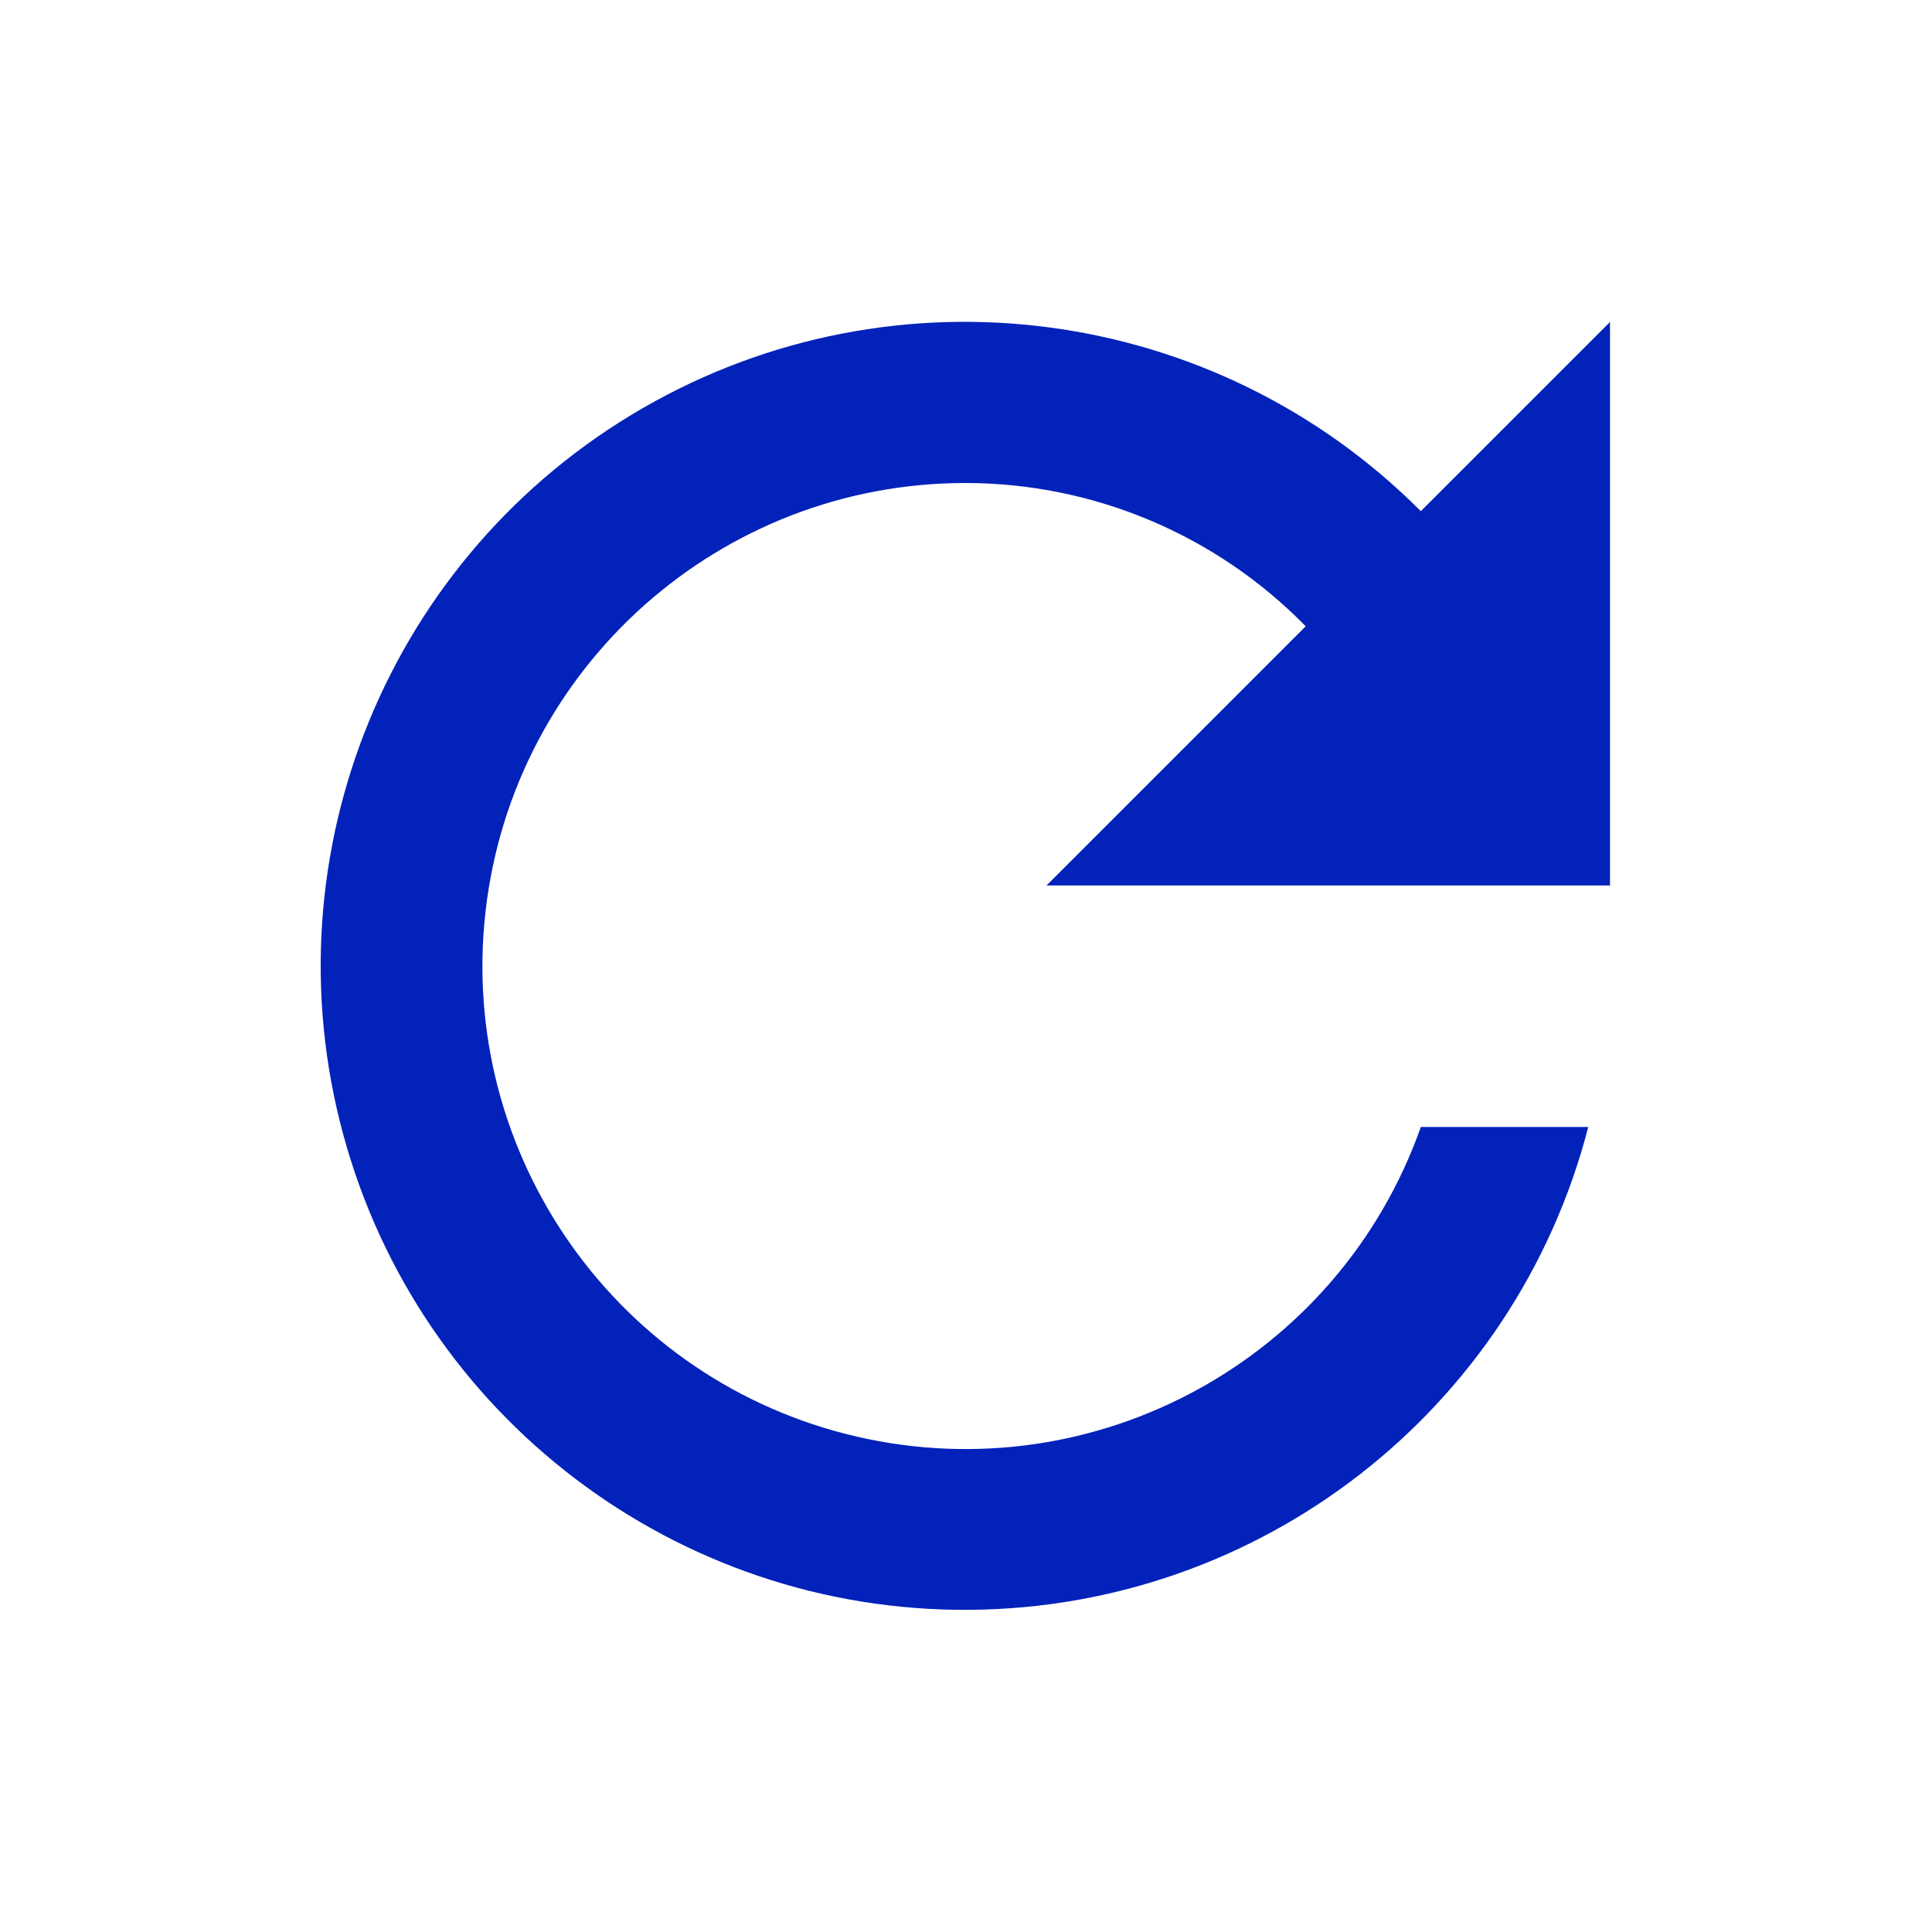
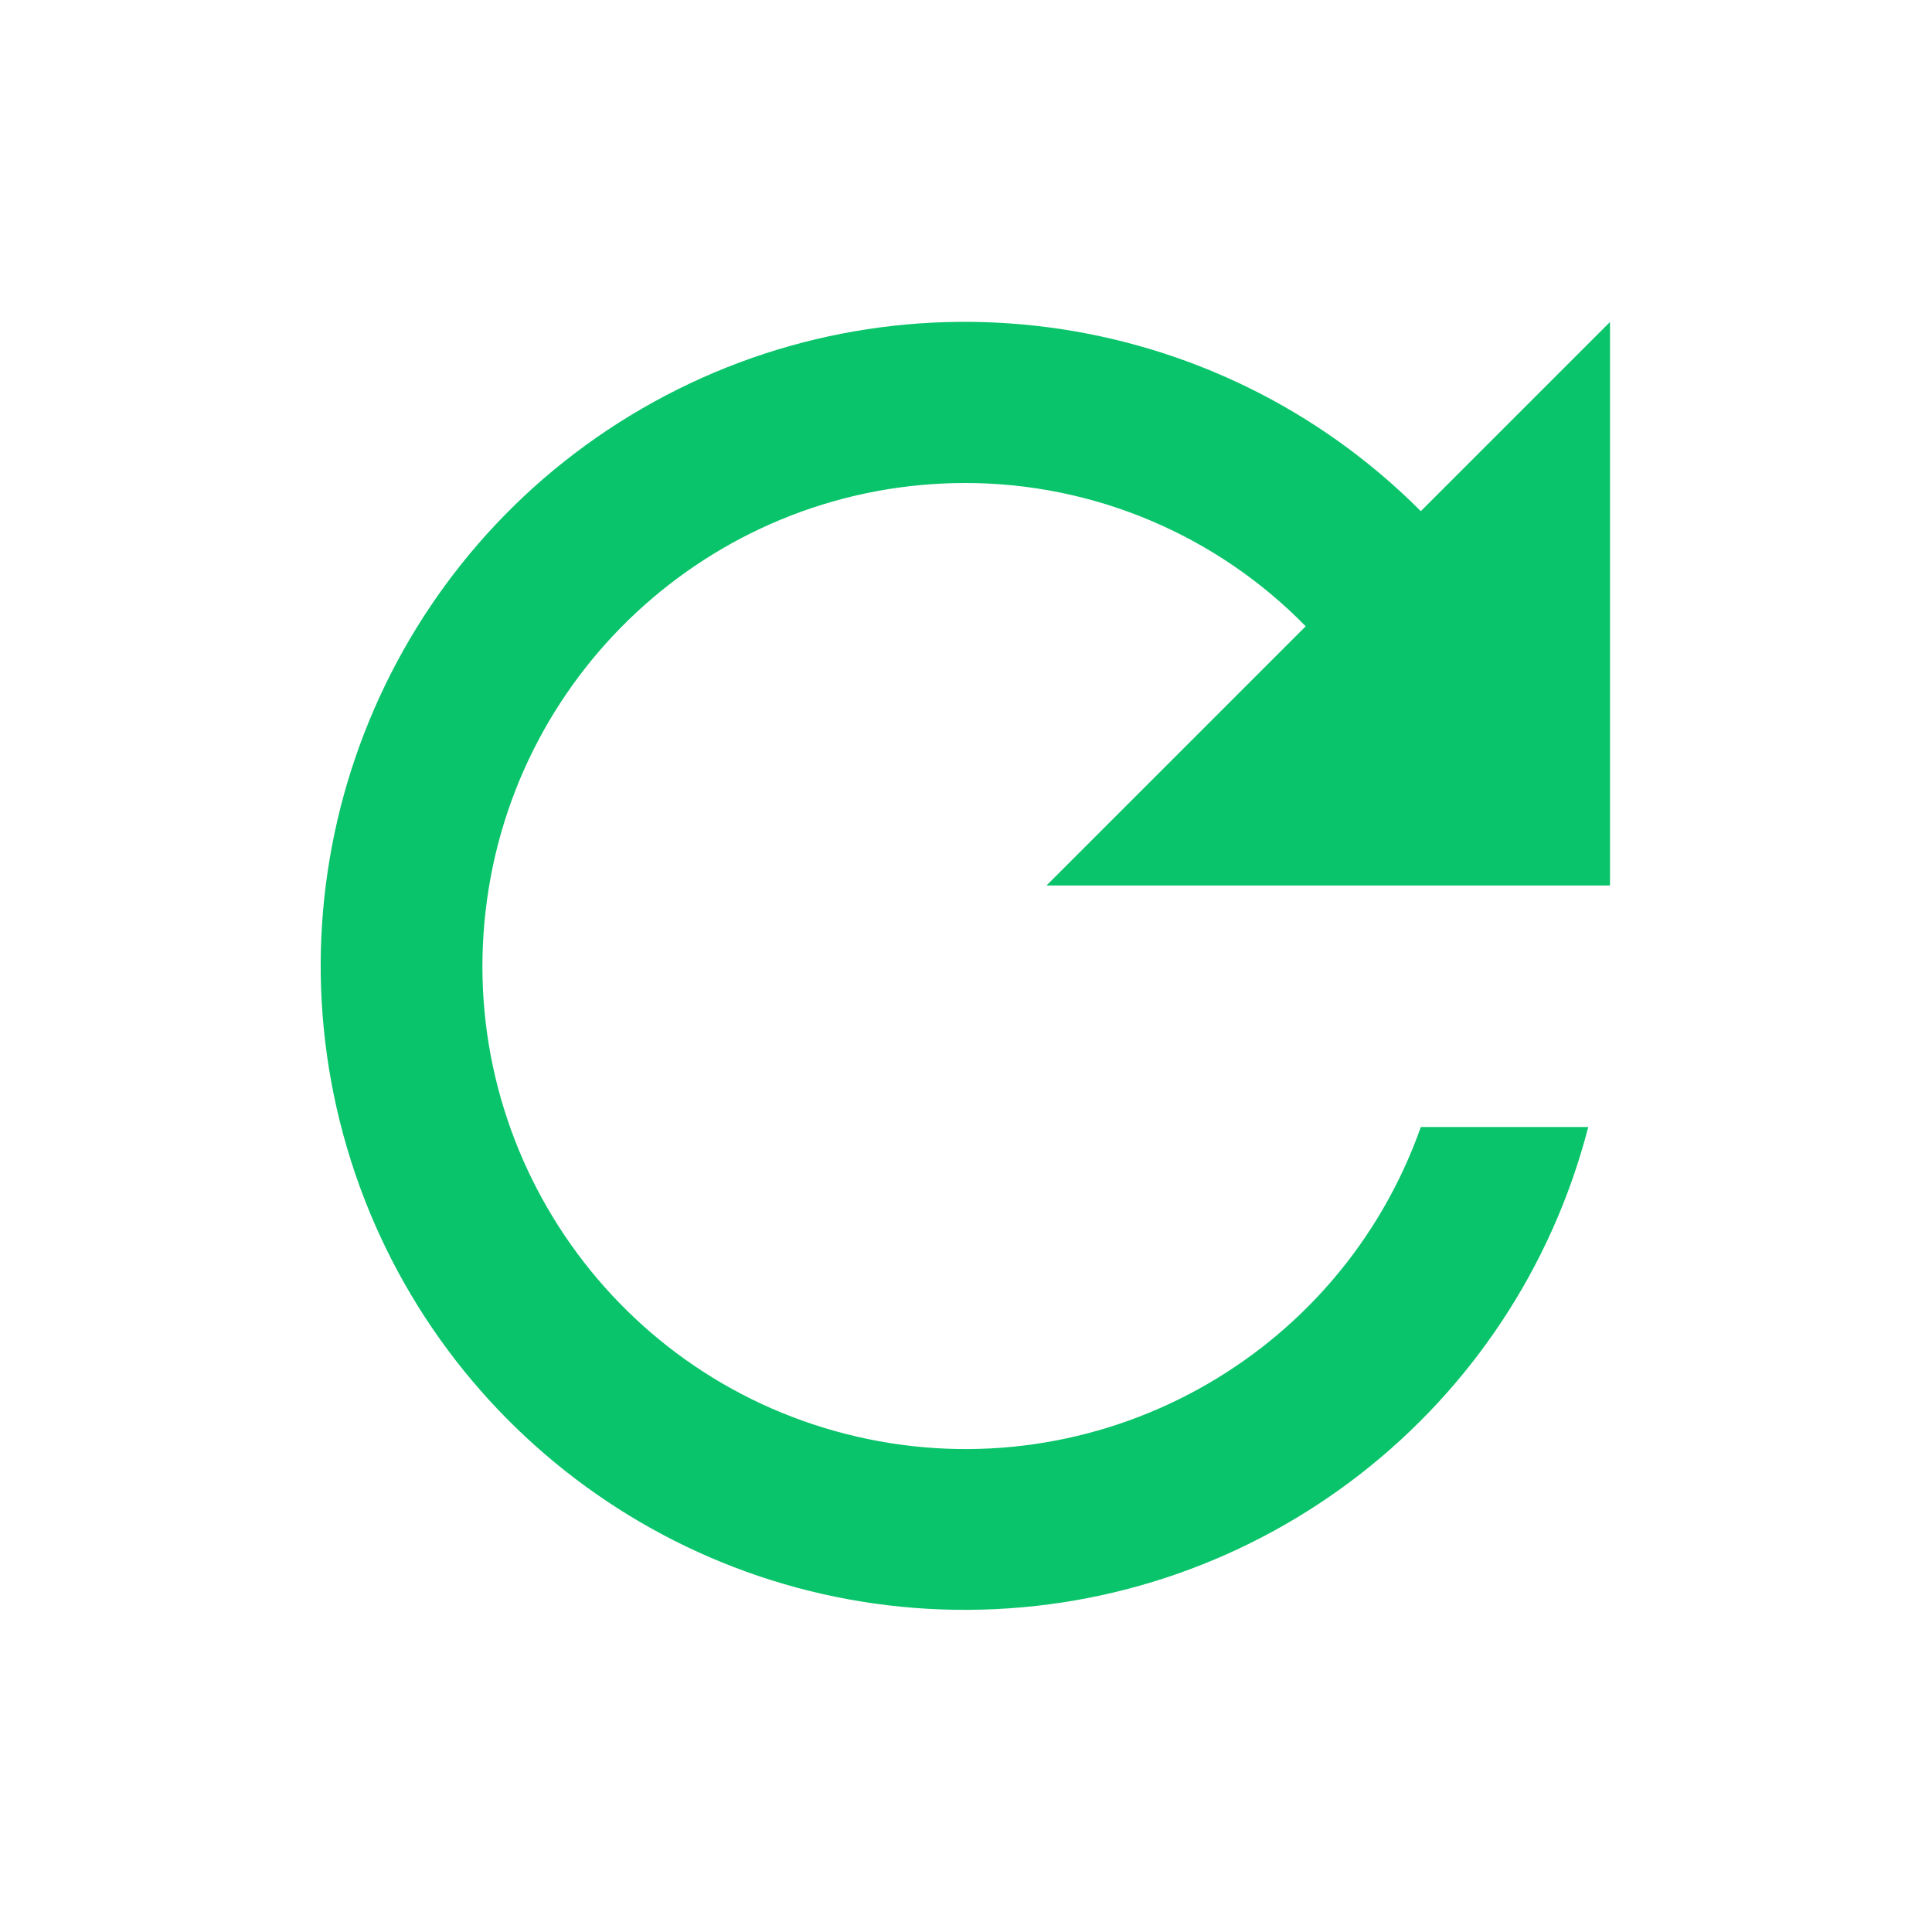
<svg xmlns="http://www.w3.org/2000/svg" width="24" height="24" viewBox="0 0 24 24">
  <path fill="none" d="M0 0h24v24H0z" />
-   <path fill="#0222ba" d="M17.65 6.35A8 8 0 1 0 19.73 14h-2.08A6 6 0 1 1 12 6a5.915 5.915 0 0 1 4.22 1.78L13 11h7V4z" />
+   <path fill="#09c46a" d="M17.65 6.35A8 8 0 1 0 19.73 14h-2.08A6 6 0 1 1 12 6a5.915 5.915 0 0 1 4.22 1.78L13 11h7V4z" />
</svg>
